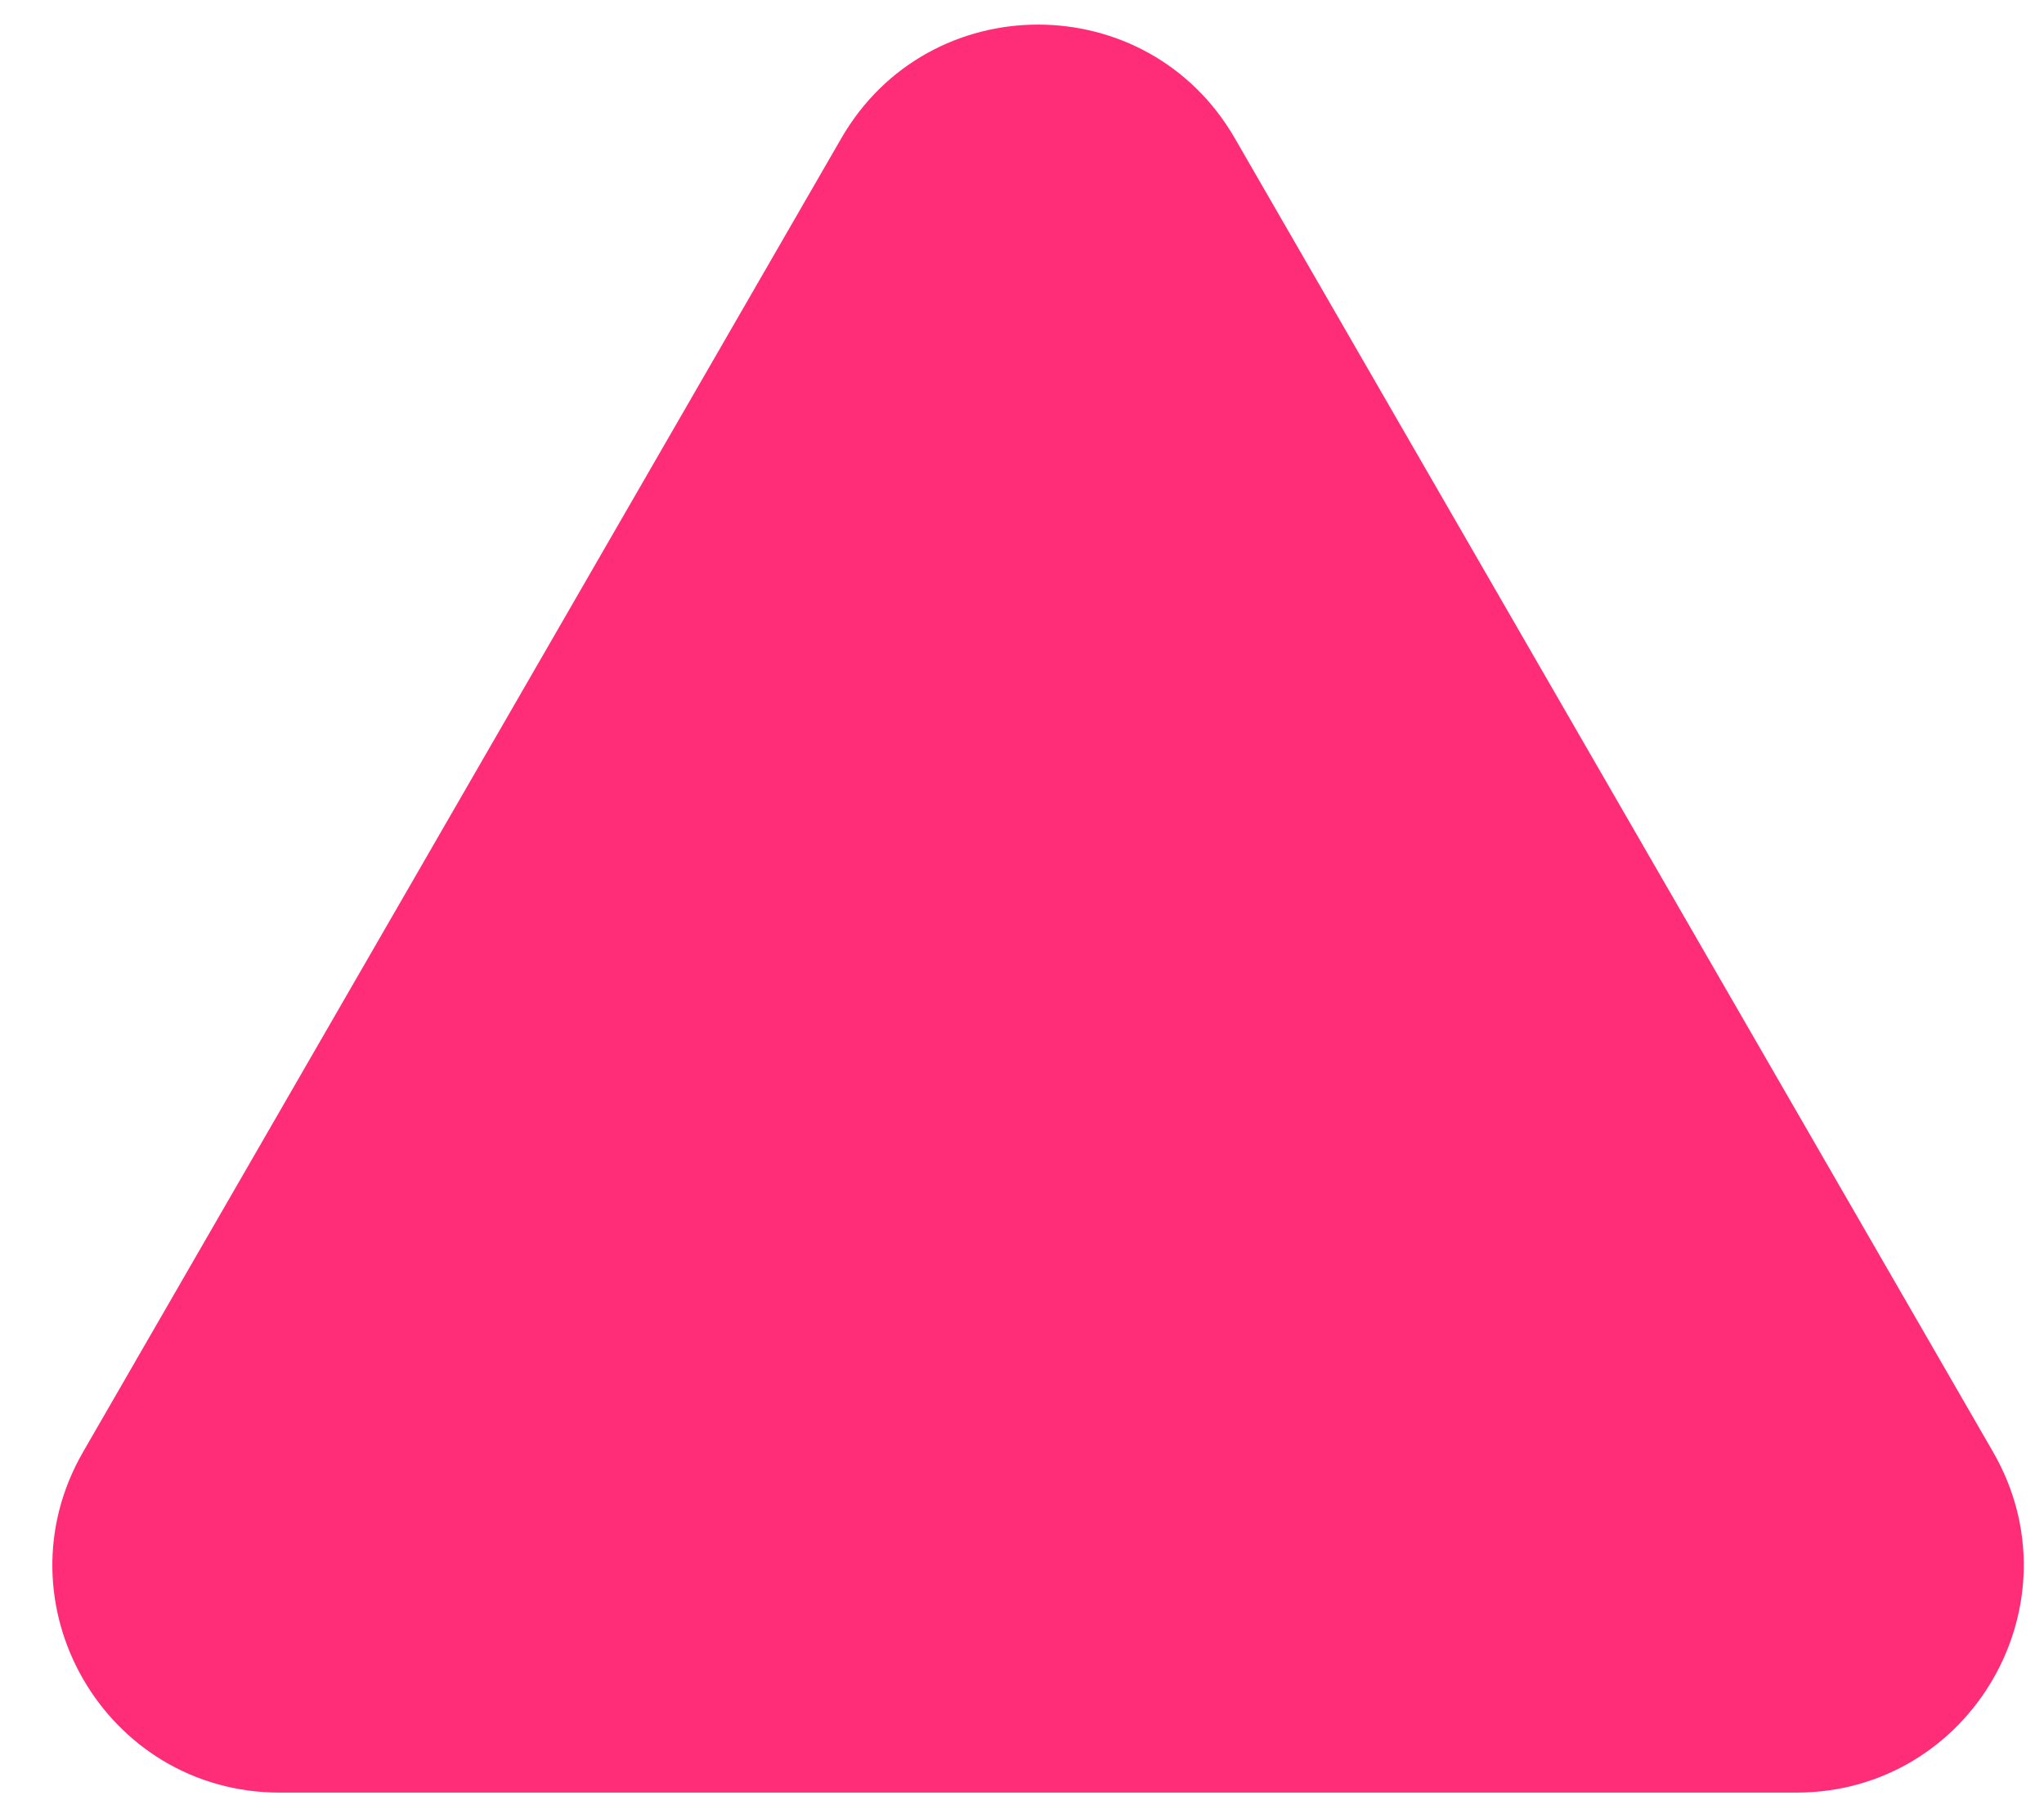
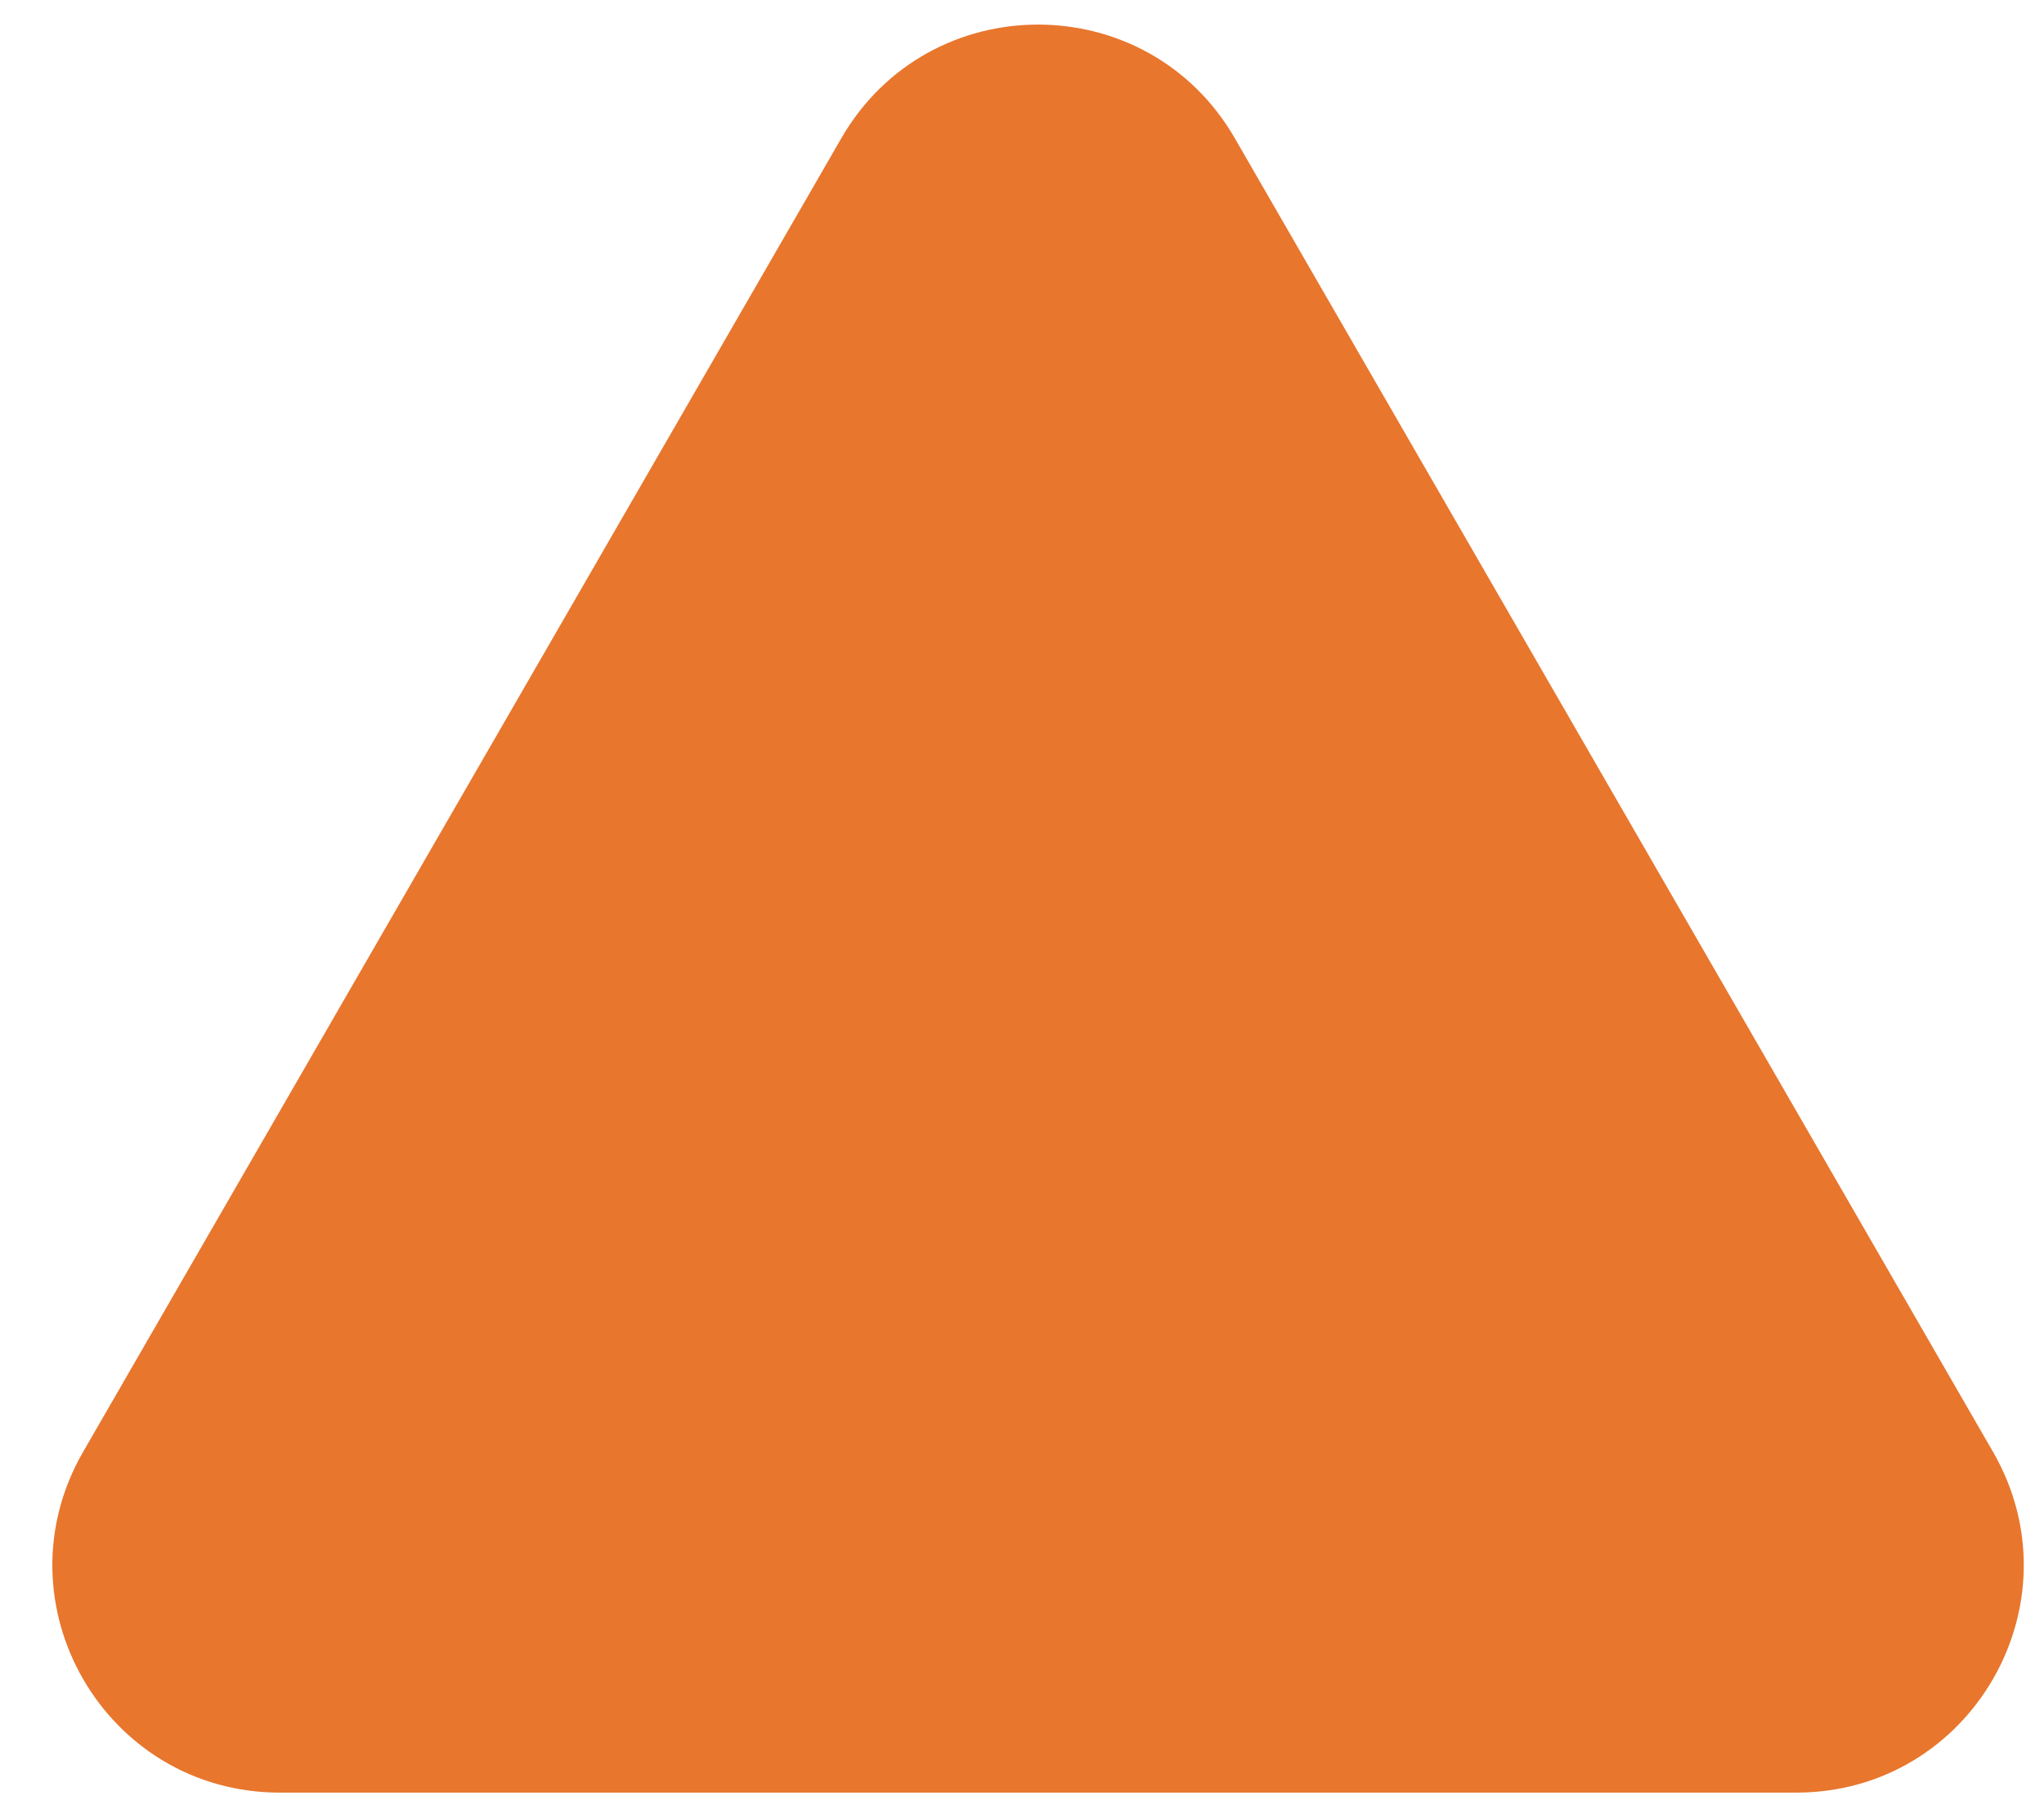
<svg xmlns="http://www.w3.org/2000/svg" width="18" height="16" viewBox="0 0 18 16" fill="none">
-   <path d="M7.409 1.217C8.179 -0.117 10.104 -0.117 10.874 1.217L17.551 12.782C18.321 14.116 17.358 15.782 15.819 15.782H2.464C0.924 15.782 -0.038 14.116 0.732 12.782L7.409 1.217Z" fill="#FF2D78" />
+   <path d="M7.409 1.217C8.179 -0.117 10.104 -0.117 10.874 1.217L17.551 12.782C18.321 14.116 17.358 15.782 15.819 15.782H2.464C0.924 15.782 -0.038 14.116 0.732 12.782L7.409 1.217Z" fill="#E8762D" />
</svg>
